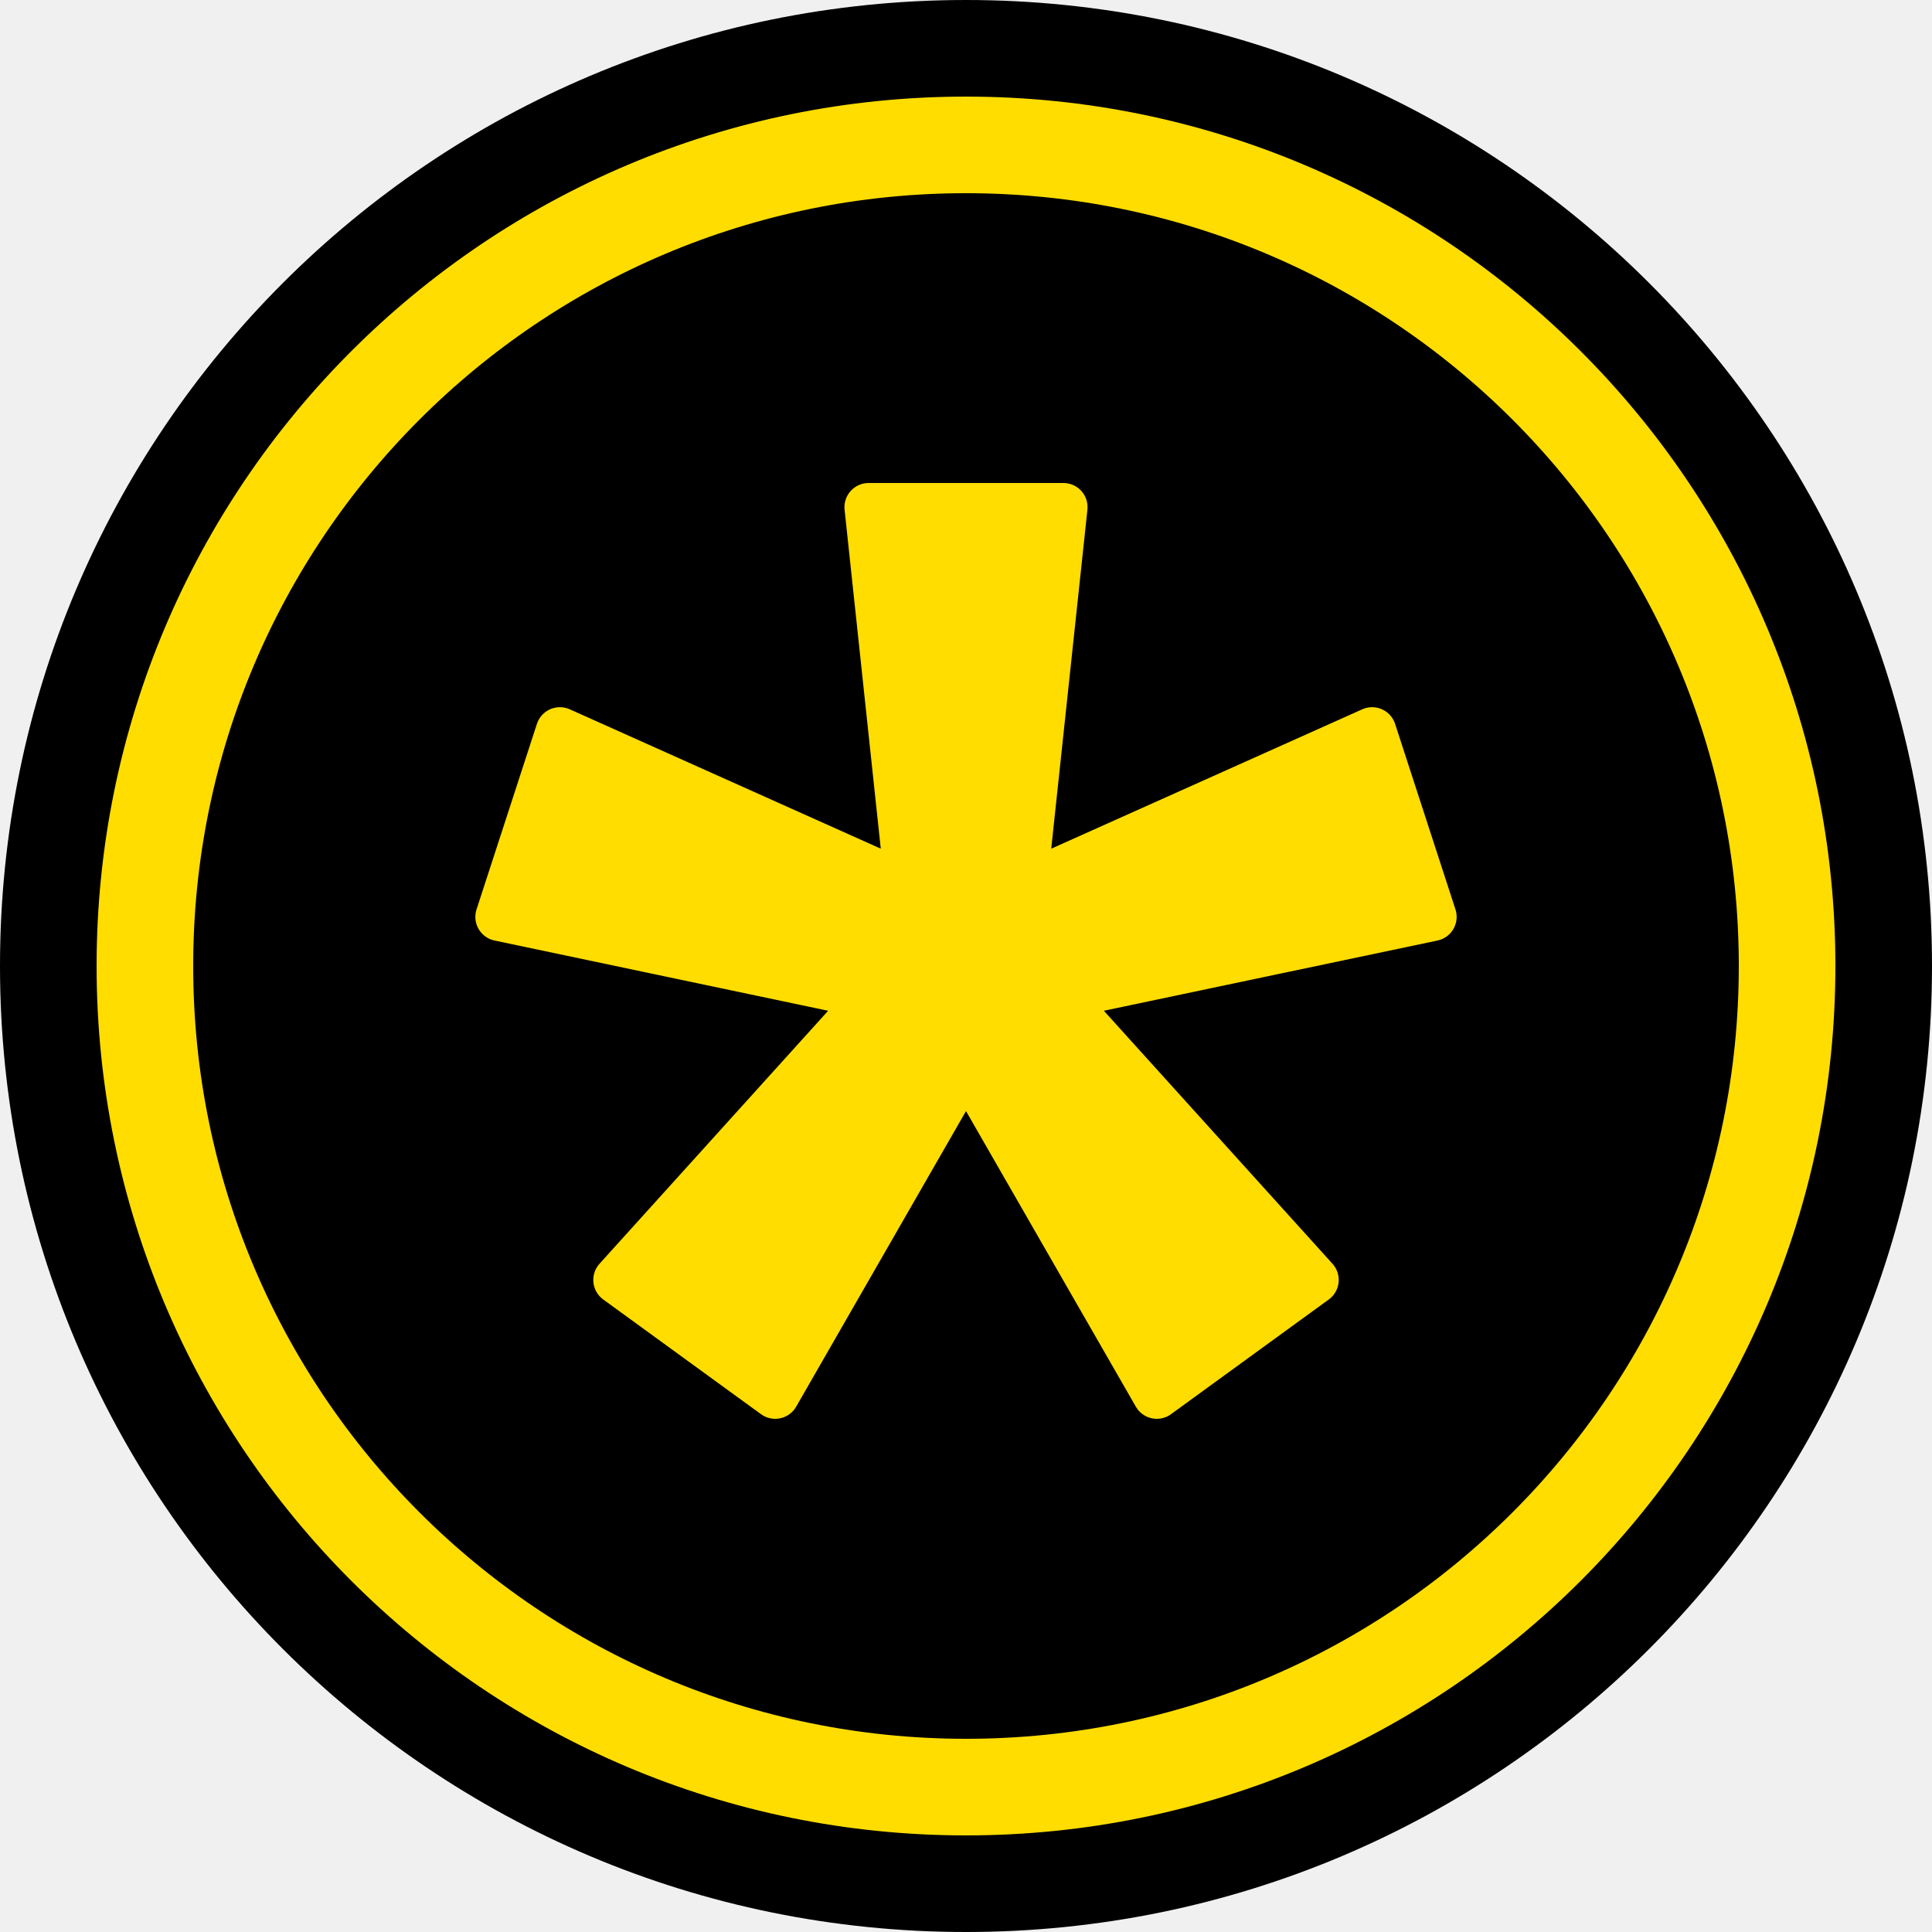
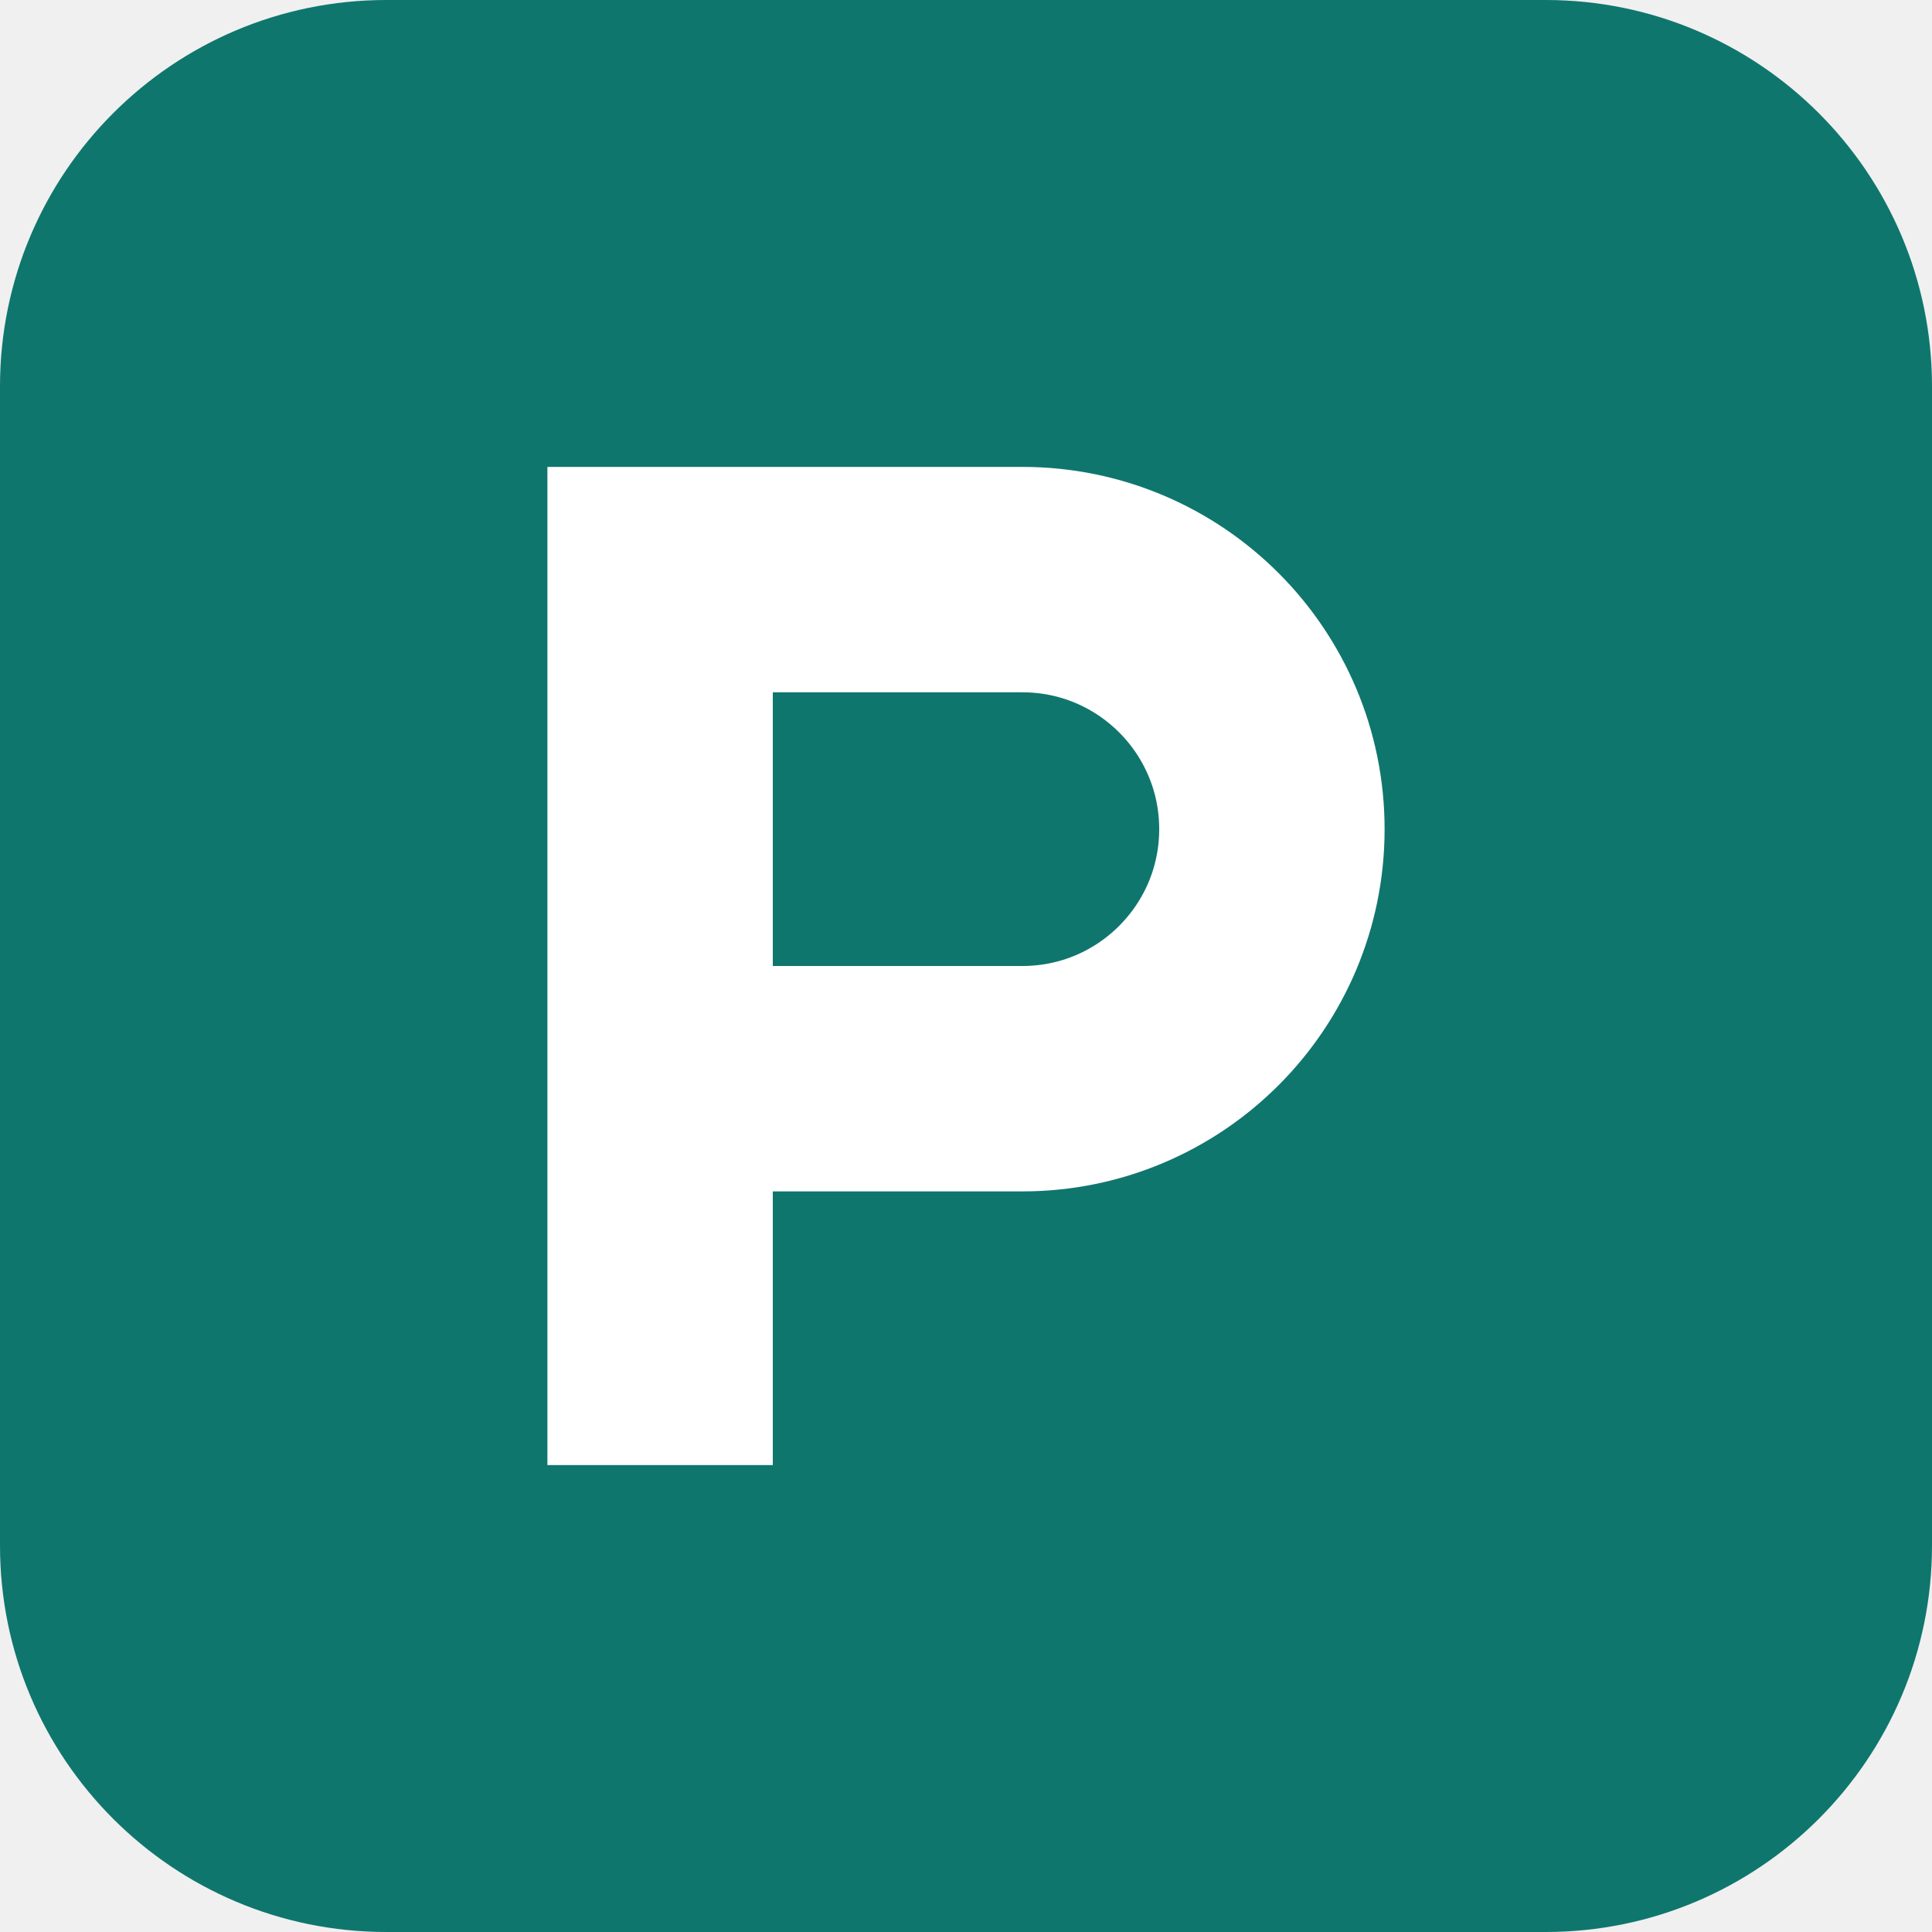
- <svg xmlns="http://www.w3.org/2000/svg" height="480" width="480">
-   <circle cx="240" cy="240" r="240" />
-   <g stroke="#fd0">
-     <path d="M240 36a204 204 0 1 1 0 408 204 204 0 1 1 0-408" fill="none" stroke-width="24" />
-     <path d="M215.8 126h48.4l-10.1 94.6 86.8-38.9 15 46.1-93.1 19.6 63.8 70.6-39.2 28.5L240 264l-47.4 82.5-39.2-28.5 63.8-70.6-93.1-19.6 15-46.1 86.8 38.9z" fill="#fd0" stroke-linejoin="round" stroke-width="12" />
-   </g>
+ <svg xmlns="http://www.w3.org/2000/svg" width="480" height="480" viewBox="0 0 480 480">
+   <rect width="480" height="480" rx="96" fill="#0F766E" />
+   <path d="M164 364V144h90a62 62 0 0 1 0 124h-90" fill="none" stroke="#fff" stroke-width="56" />
</svg>
